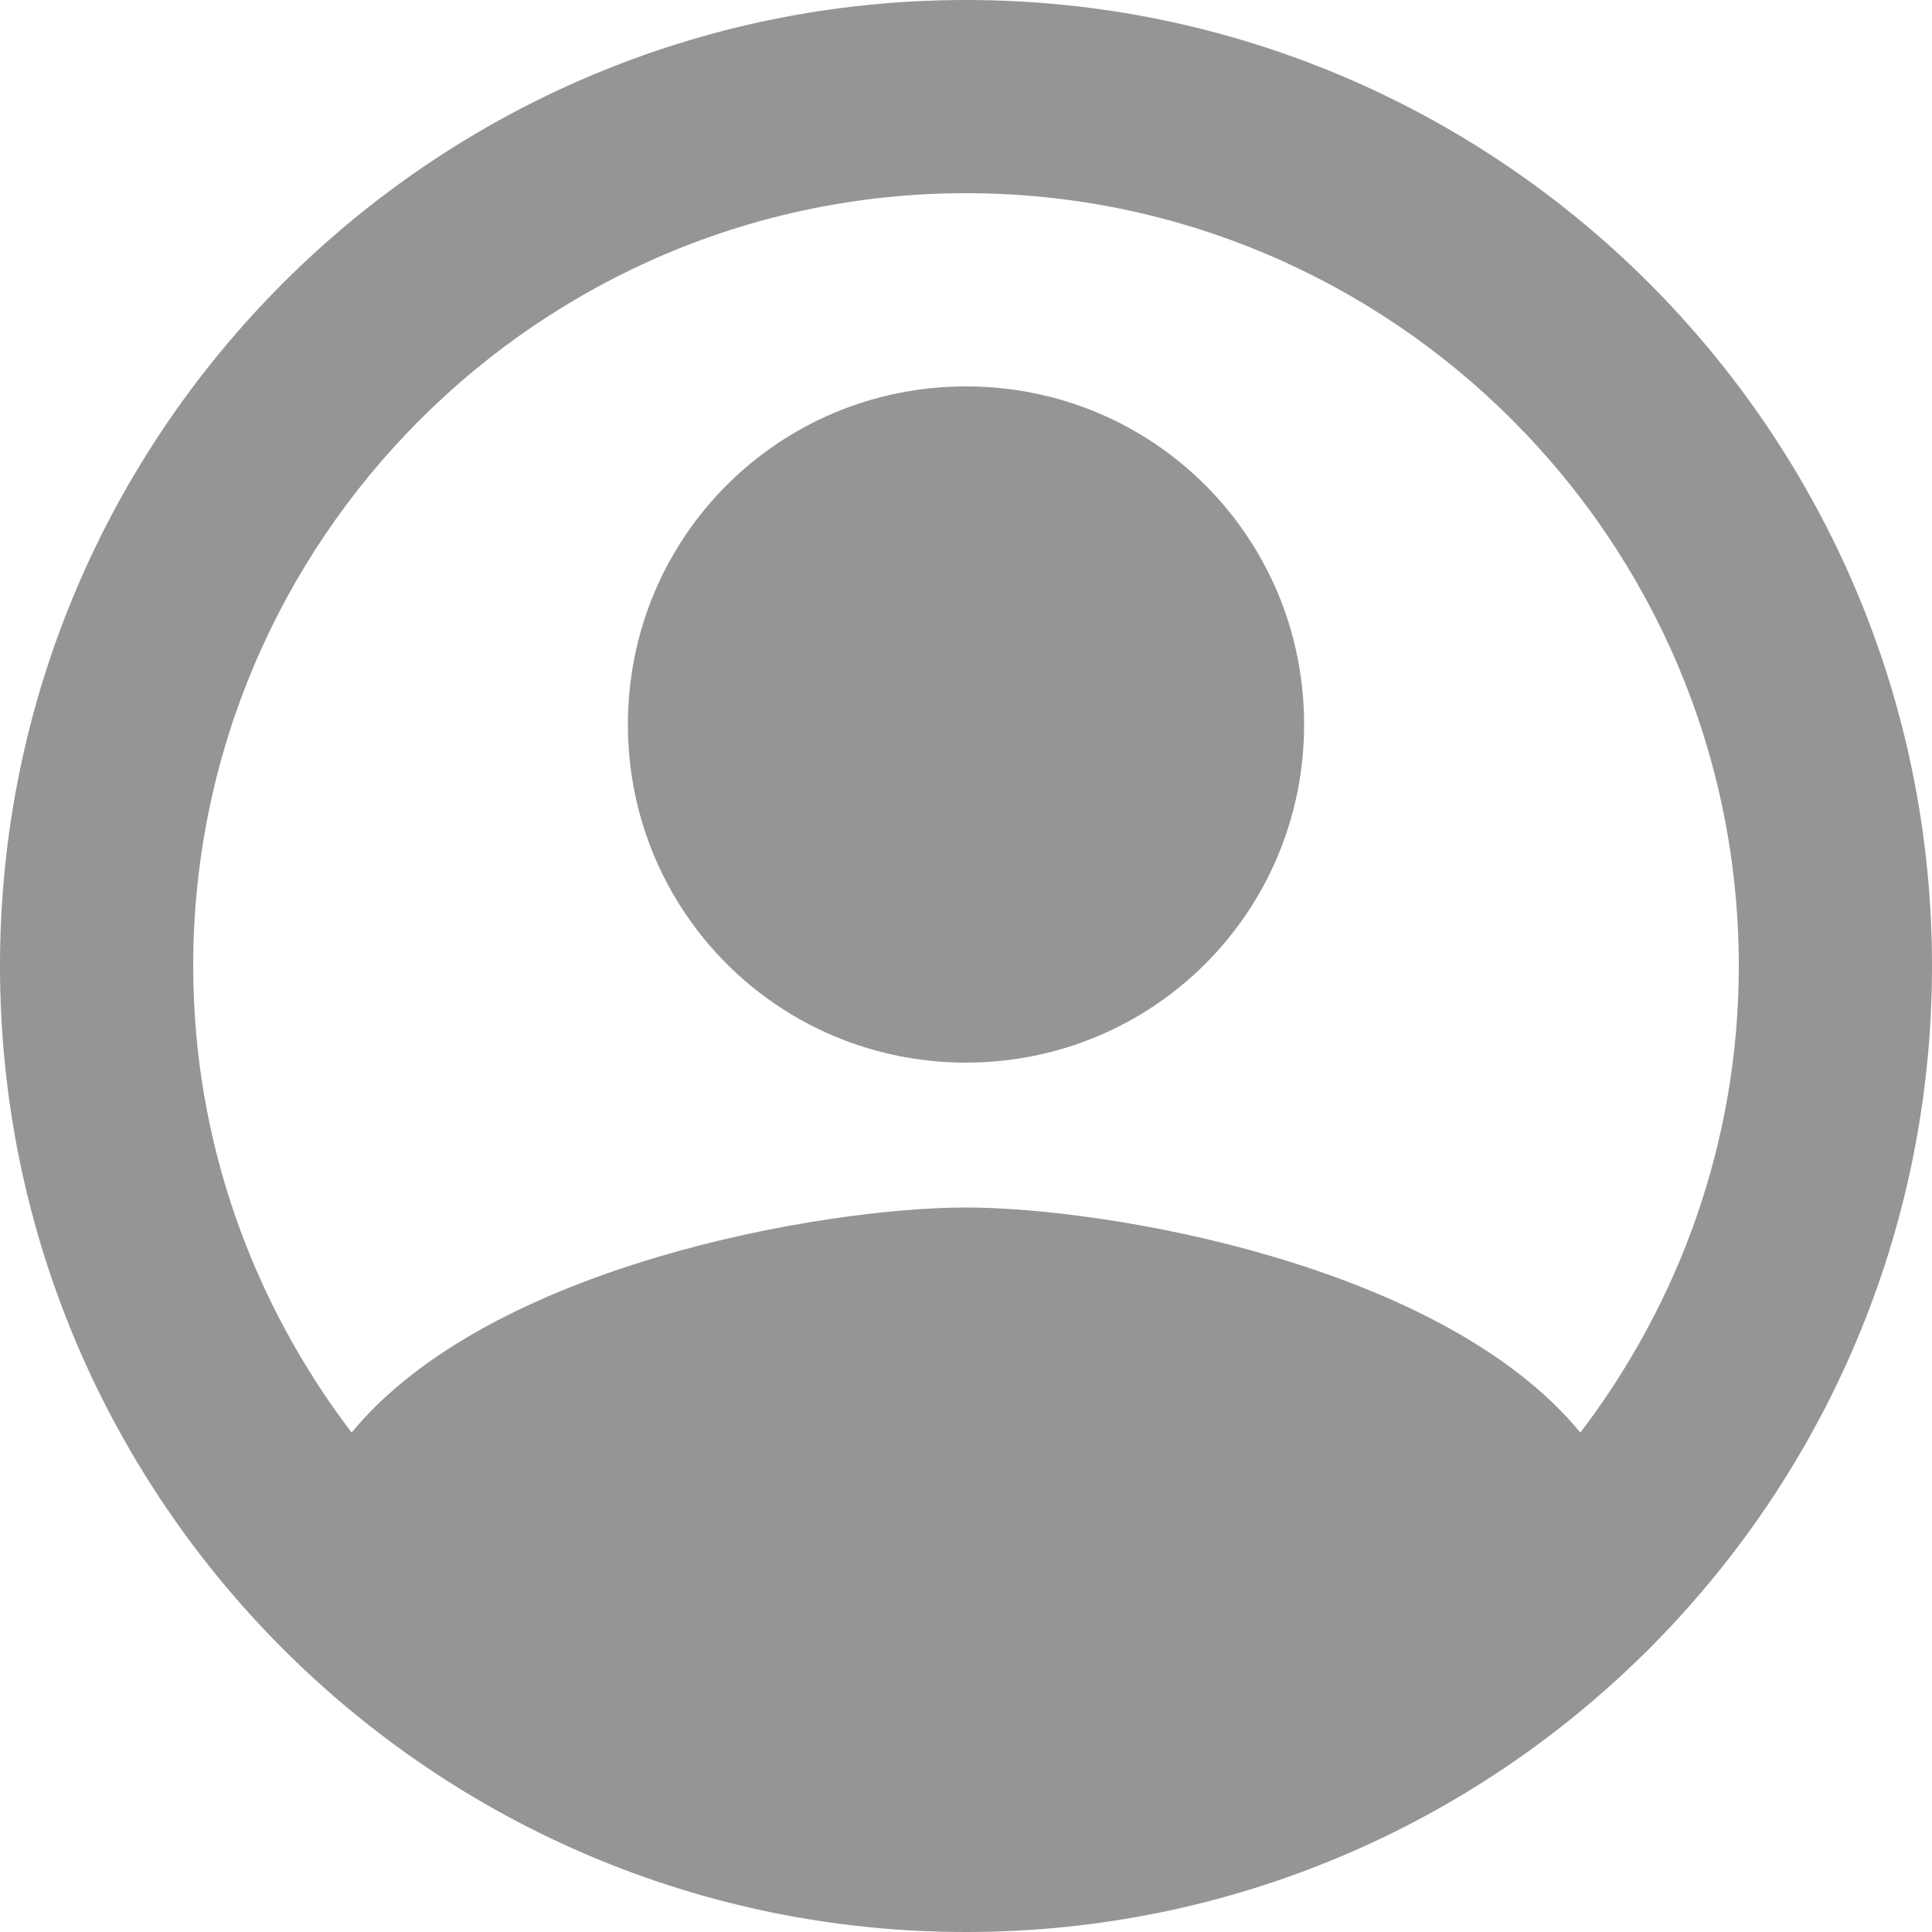
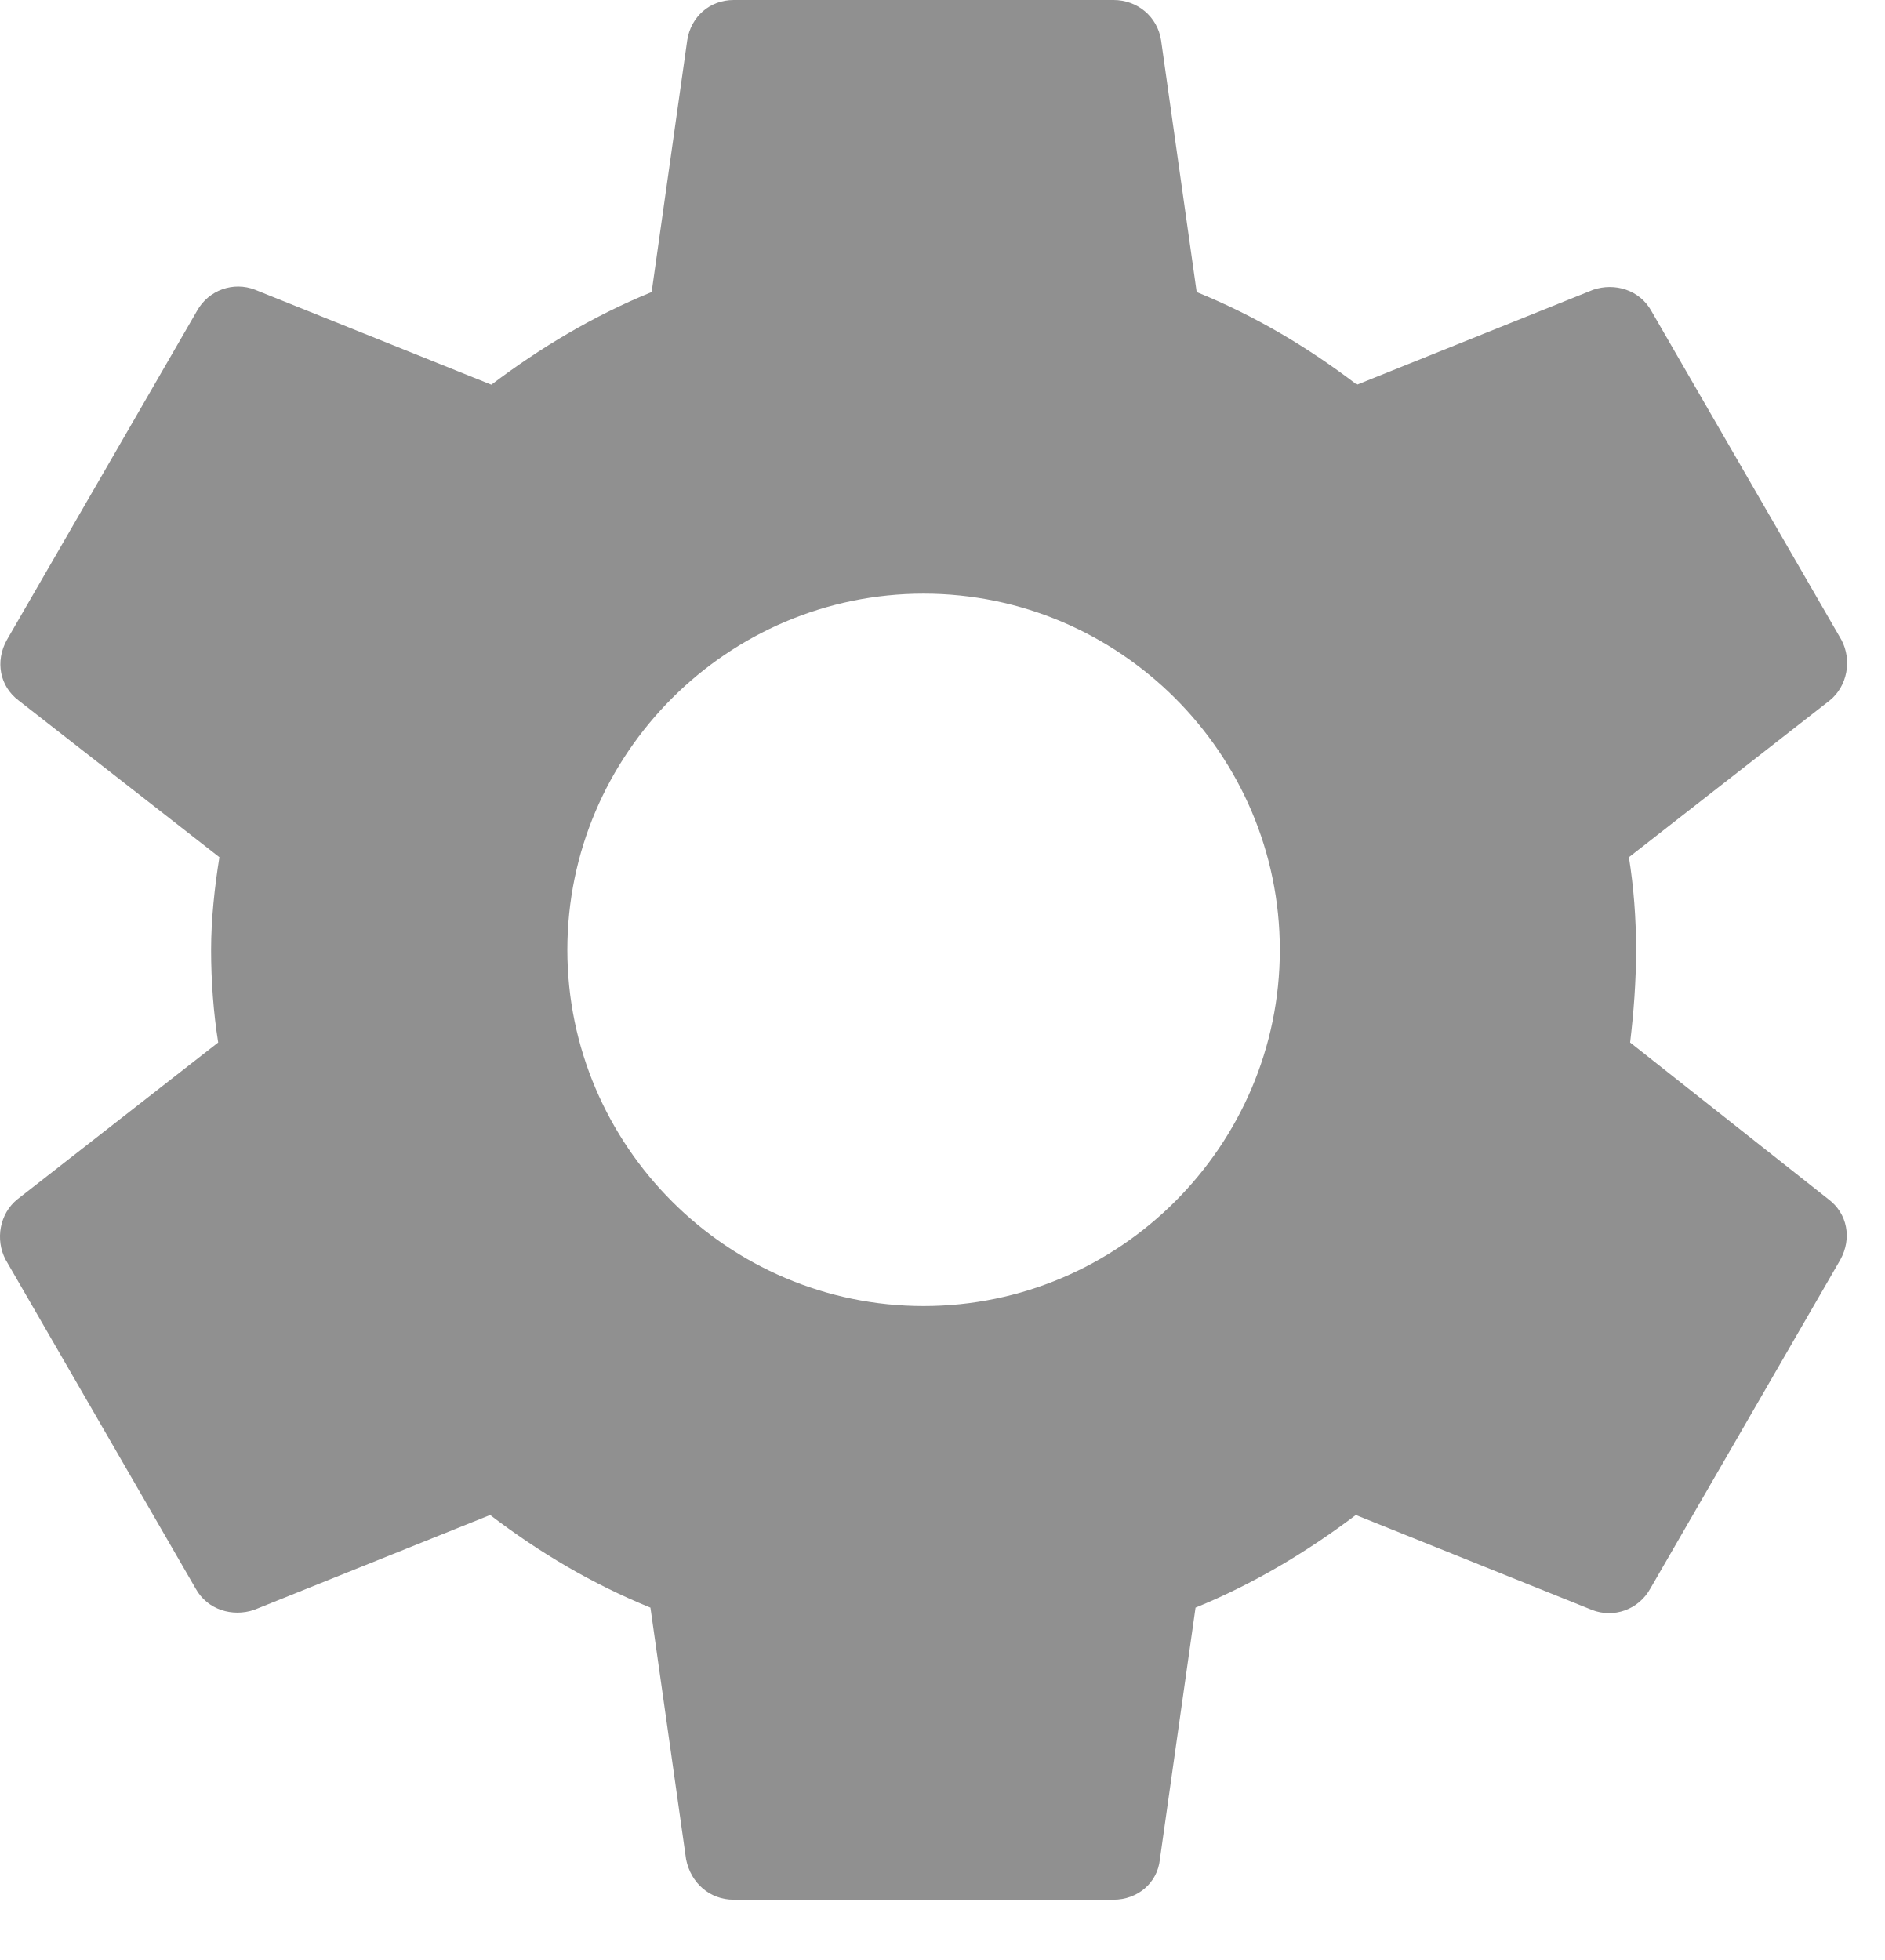
- <svg xmlns="http://www.w3.org/2000/svg" width="30" height="30" viewBox="0 0 30 30" fill="none">
-   <path fill-rule="evenodd" clip-rule="evenodd" d="M15 0C6.72 0 0 6.72 0 15C0 23.28 6.72 30 15 30C23.28 30 30 23.28 30 15C30 6.72 23.28 0 15 0ZM24.54 22.245C22.395 19.635 17.19 18.75 15 18.75C12.81 18.75 7.605 19.635 5.46 22.245C3.93 20.235 3 17.73 3 15C3 8.385 8.385 3 15 3C21.615 3 27 8.385 27 15C27 17.73 26.07 20.235 24.54 22.245ZM9.75 11.25C9.75 8.34 12.09 6 15 6C17.91 6 20.25 8.34 20.25 11.25C20.25 14.16 17.91 16.5 15 16.5C12.09 16.5 9.75 14.16 9.75 11.25Z" fill="#959595" />
+ <svg xmlns="http://www.w3.org/2000/svg" width="25" height="26" viewBox="0 0 25 26" fill="none">
+   <path fill-rule="evenodd" clip-rule="evenodd" d="M21.621 13.829C21.668 13.435 21.7 13.025 21.7 12.6C21.7 12.175 21.668 11.765 21.605 11.371L24.267 9.293C24.503 9.104 24.566 8.757 24.424 8.489L21.904 4.127C21.747 3.843 21.416 3.748 21.133 3.843L17.998 5.103C17.337 4.599 16.644 4.189 15.872 3.874L15.4 0.535C15.352 0.221 15.085 0 14.77 0H9.73C9.415 0 9.163 0.221 9.115 0.535L8.643 3.874C7.871 4.189 7.162 4.615 6.517 5.103L3.382 3.843C3.099 3.733 2.768 3.843 2.611 4.127L0.091 8.489C-0.067 8.773 -0.004 9.104 0.248 9.293L2.91 11.371C2.847 11.765 2.8 12.191 2.8 12.6C2.8 13.009 2.831 13.435 2.894 13.829L0.232 15.908C-0.004 16.096 -0.067 16.443 0.075 16.711L2.595 21.073C2.752 21.357 3.083 21.451 3.367 21.357L6.501 20.097C7.162 20.601 7.855 21.011 8.627 21.326L9.1 24.665C9.163 24.98 9.415 25.2 9.73 25.2H14.77C15.085 25.2 15.352 24.98 15.384 24.665L15.857 21.326C16.628 21.011 17.337 20.585 17.983 20.097L21.117 21.357C21.401 21.467 21.731 21.357 21.889 21.073L24.409 16.711C24.566 16.427 24.503 16.096 24.251 15.908L21.621 13.829ZM12.25 17.325C9.651 17.325 7.525 15.199 7.525 12.6C7.525 10.001 9.651 7.875 12.25 7.875C14.848 7.875 16.975 10.001 16.975 12.6C16.975 15.199 14.848 17.325 12.25 17.325Z" fill="#909090" />
</svg>
